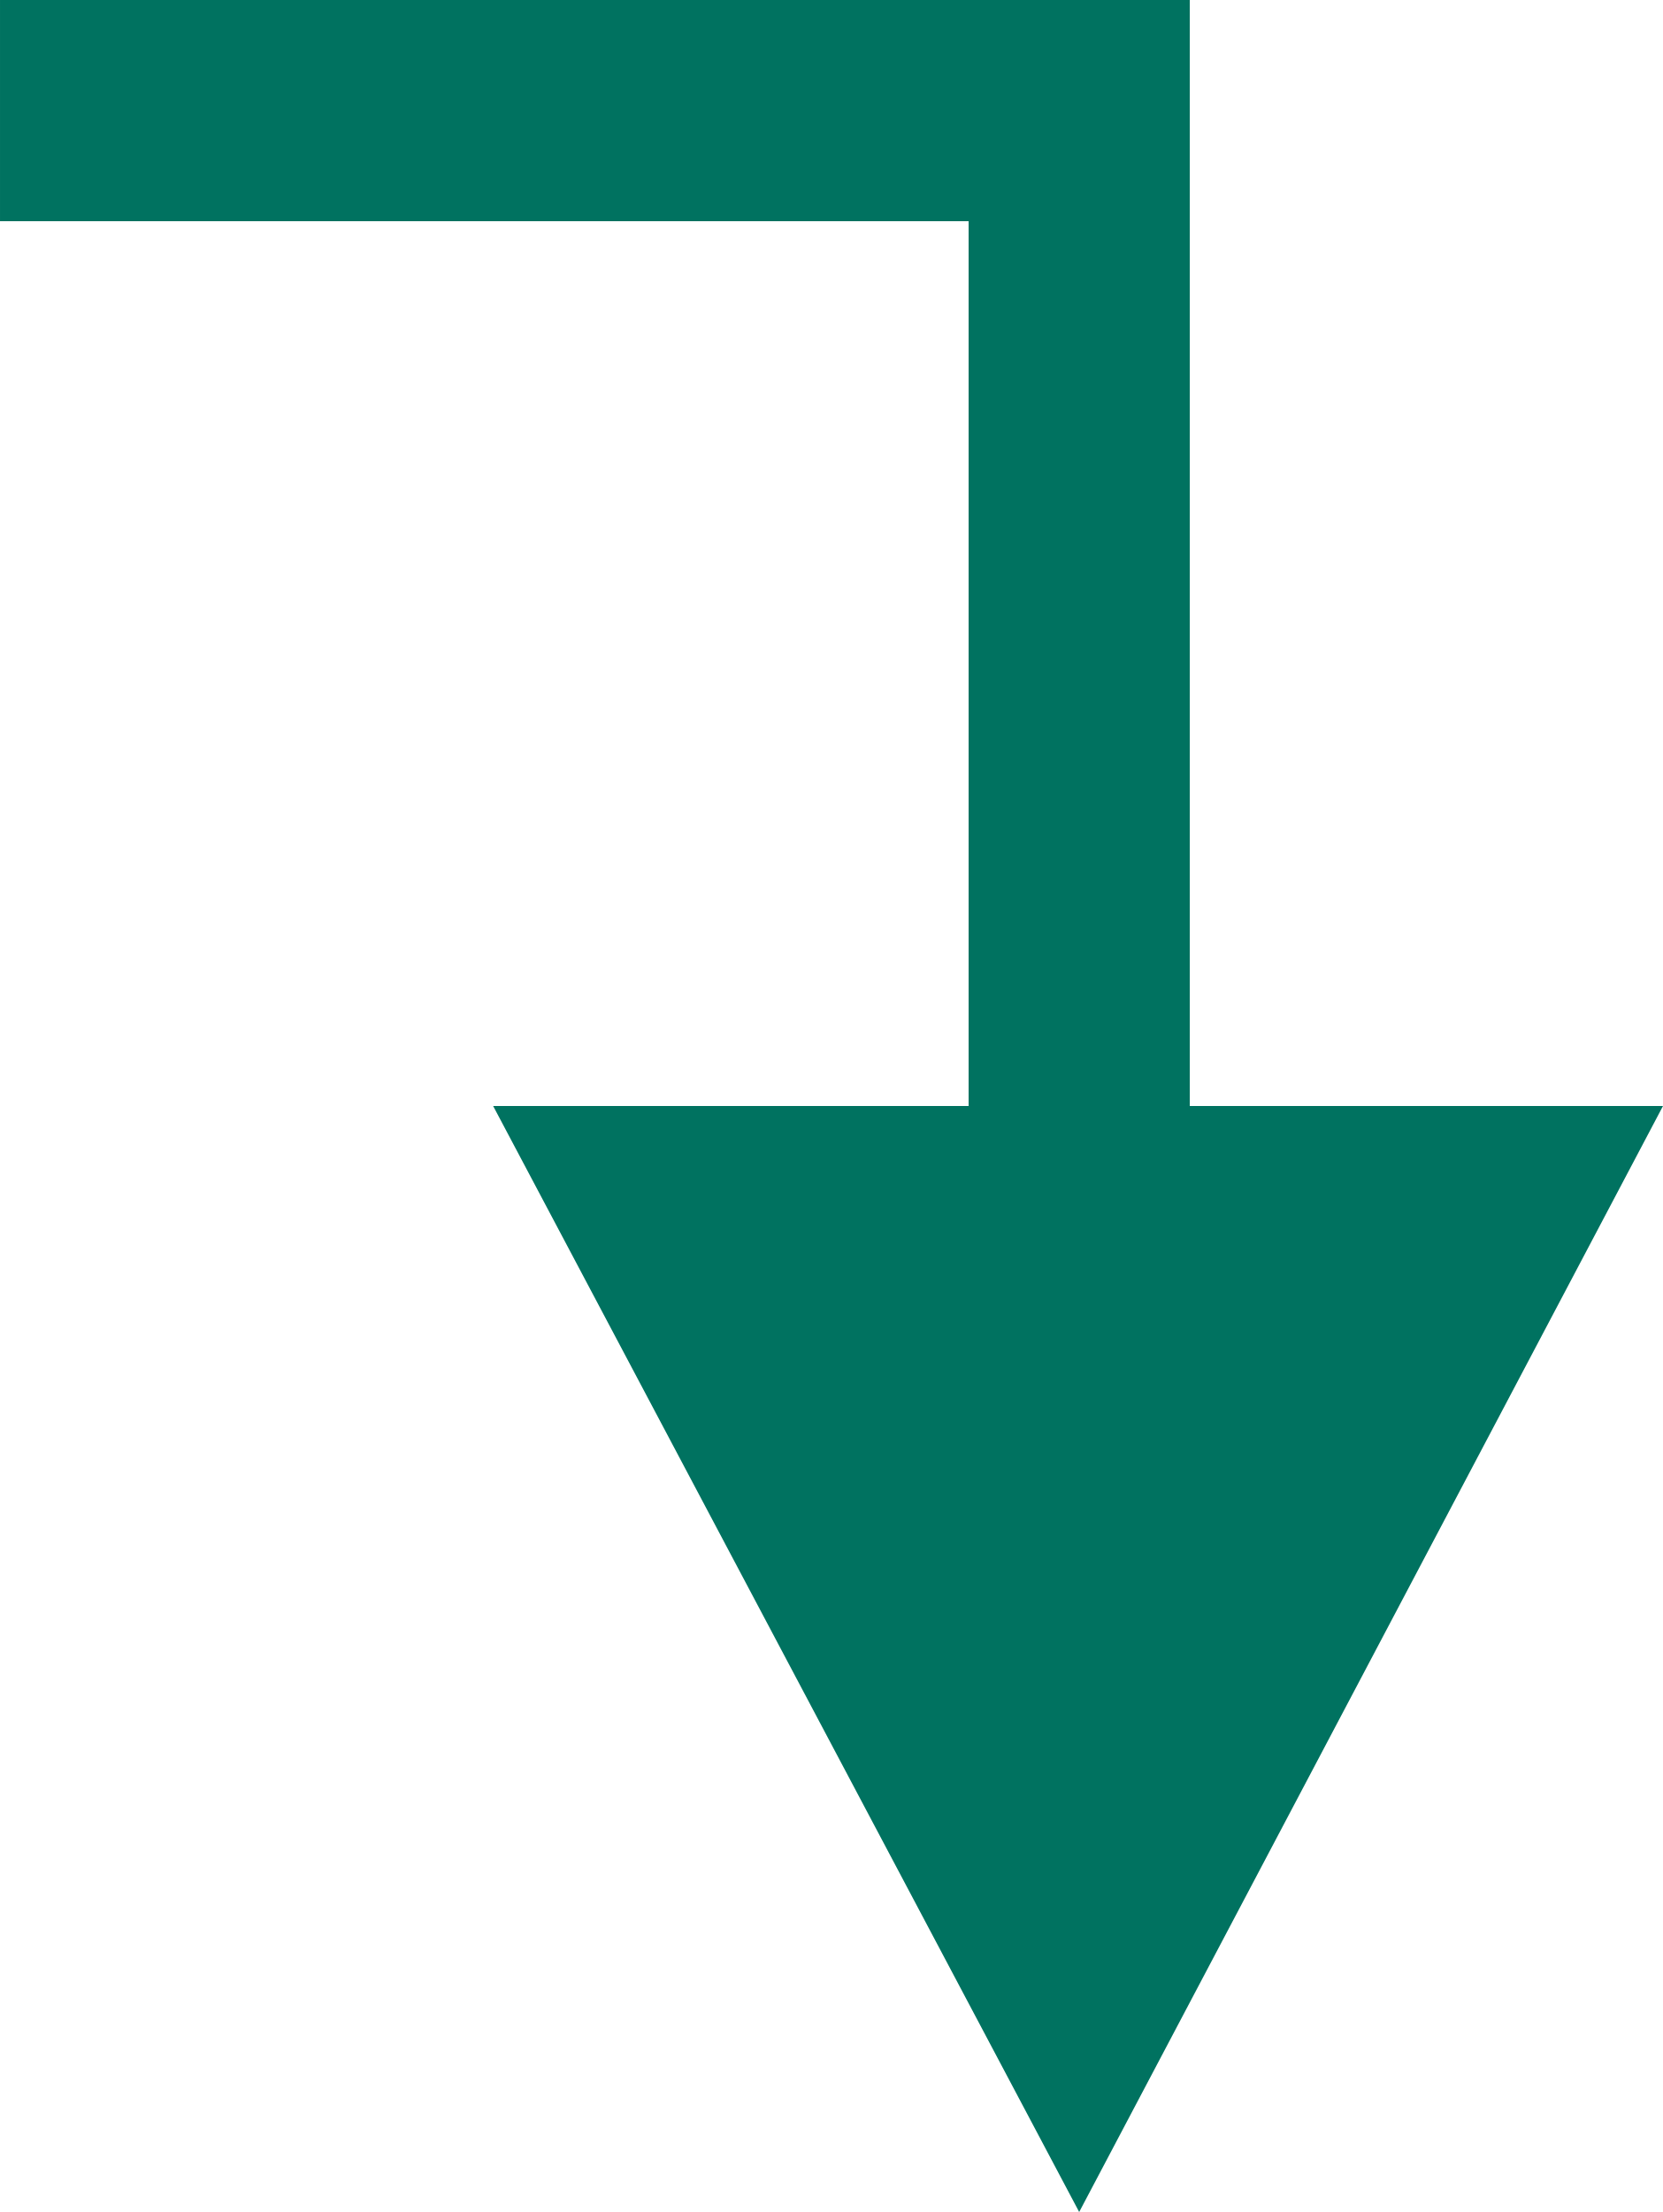
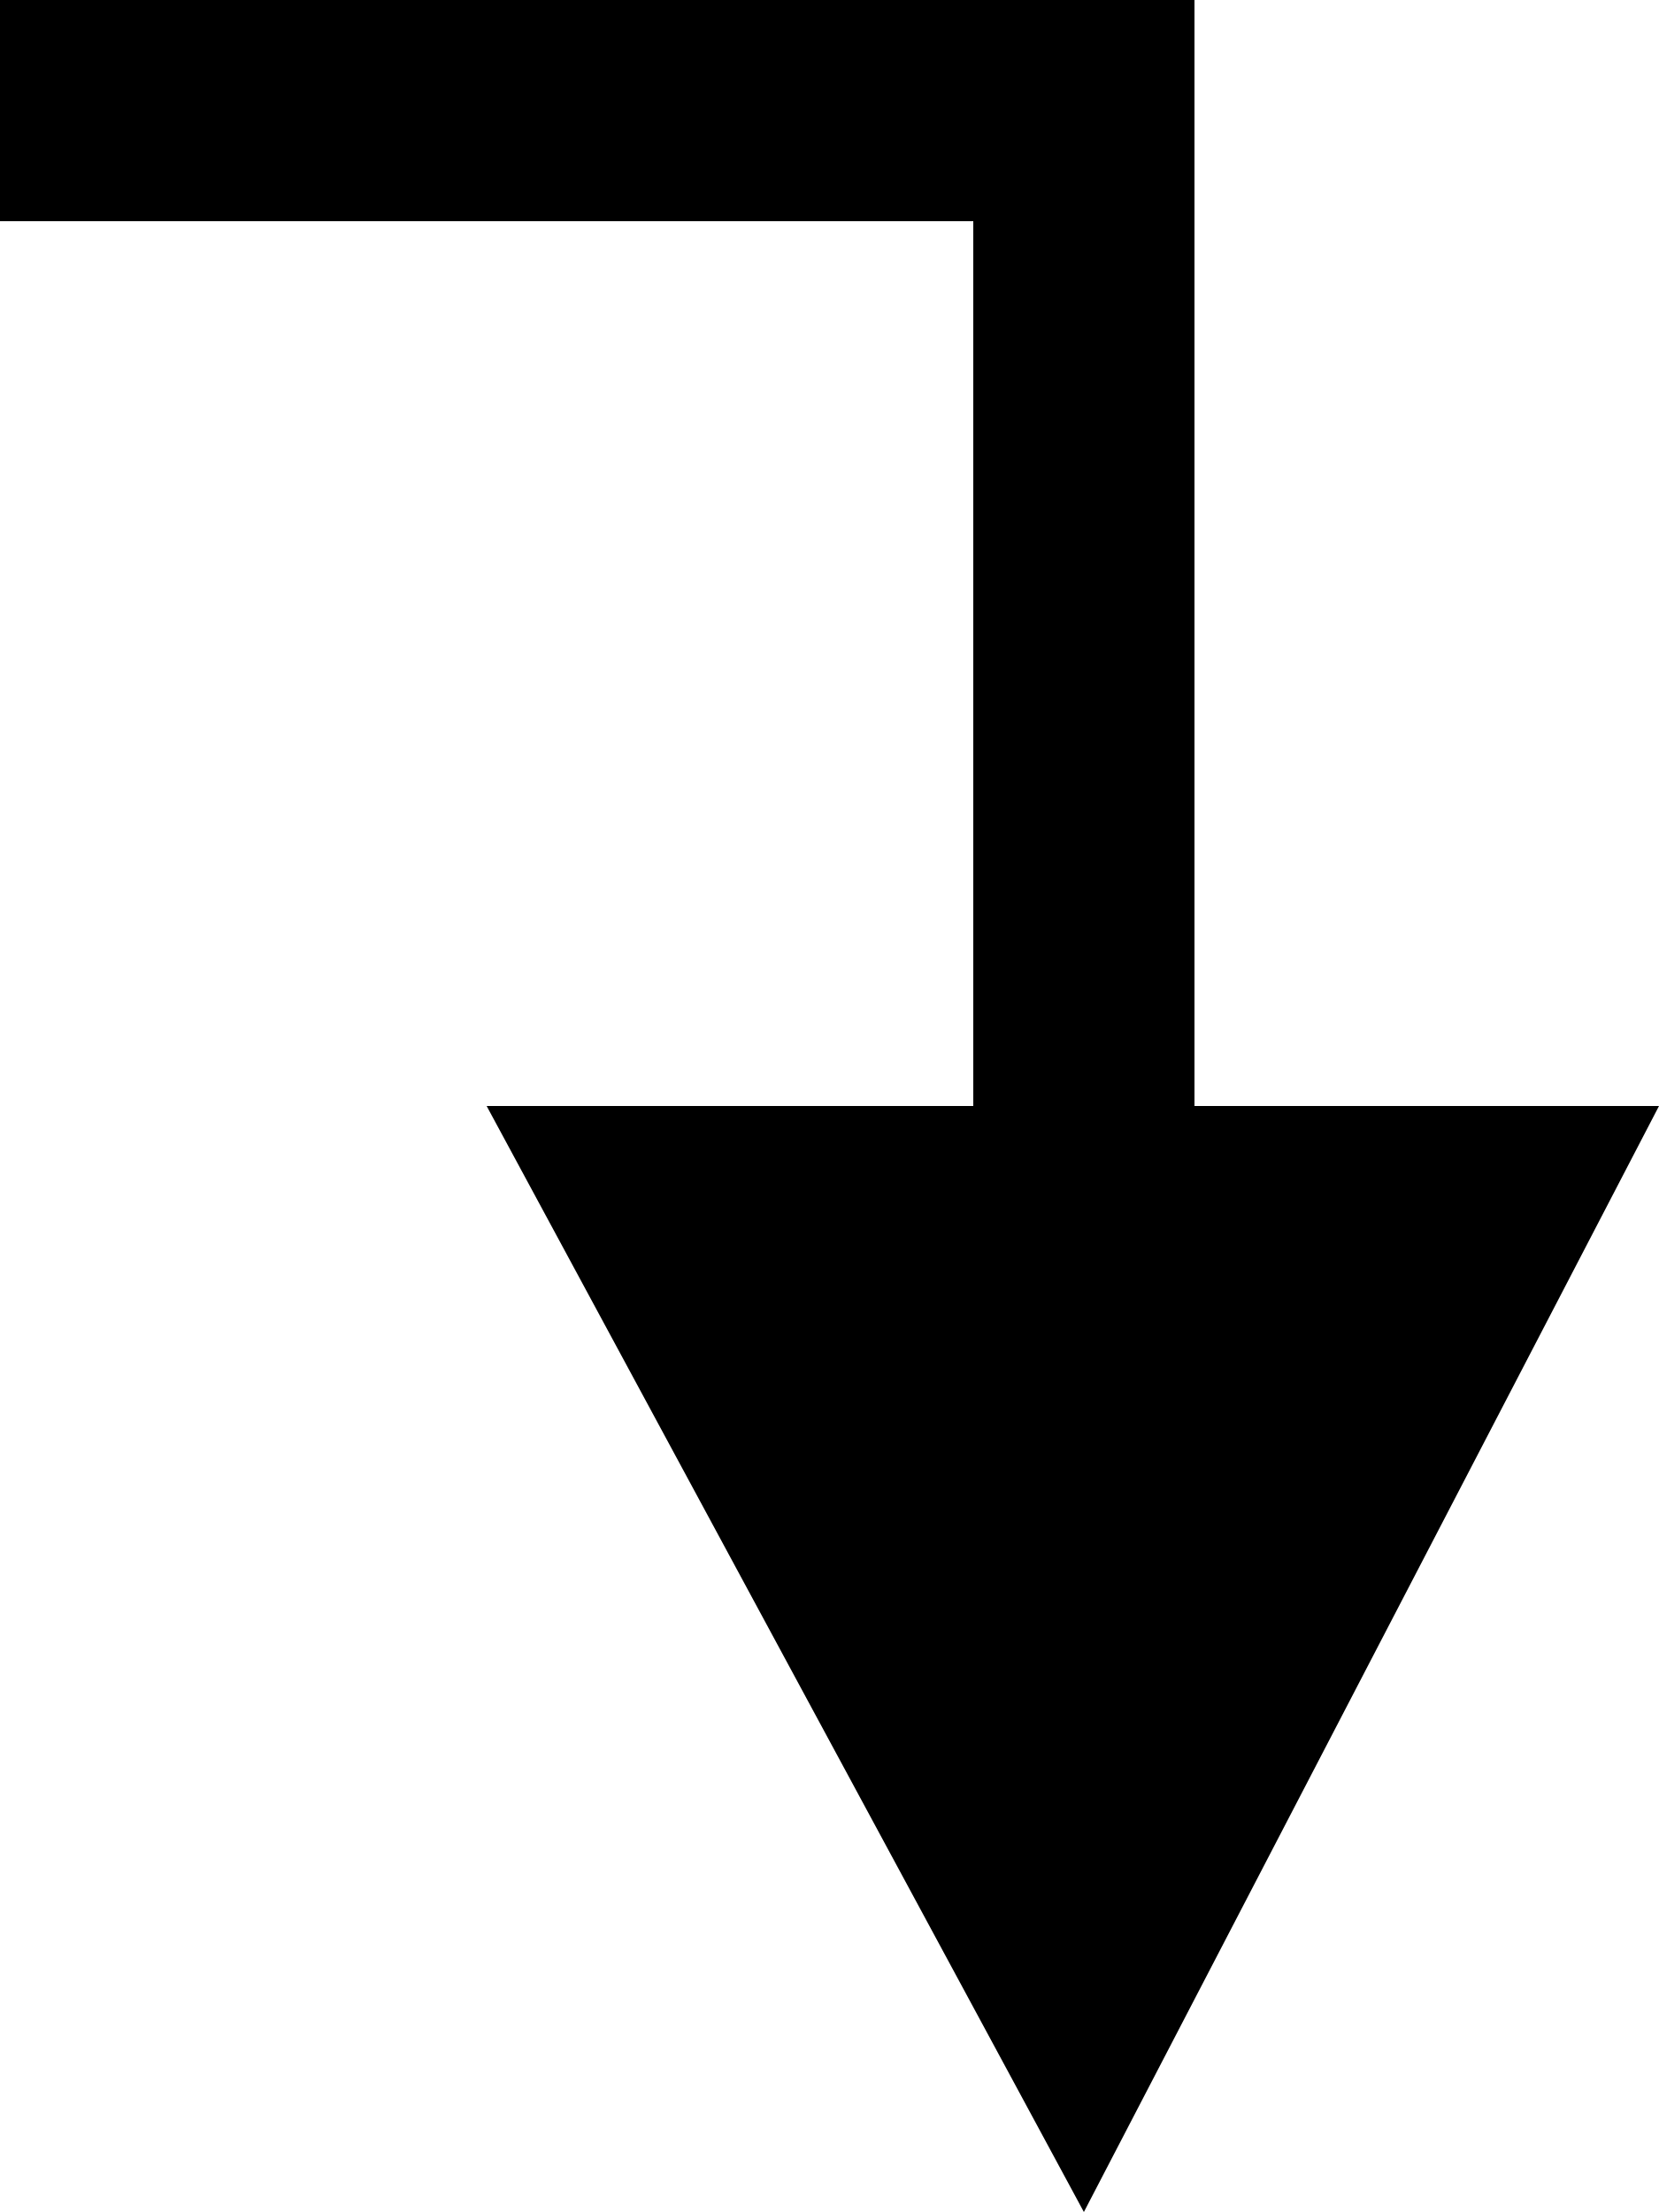
- <svg xmlns="http://www.w3.org/2000/svg" data-name="Warstwa 1" viewBox="0 0 7.52 10">
-   <defs>
-     <clipPath id="a" transform="translate(-958.72 -532.84)">
-       <path fill="none" d="M958.72 532.84h7.52v10h-7.52z" />
-     </clipPath>
-   </defs>
-   <path fill="#007260" d="M2.23 5l2.65 5 2.64-5H2.23z" />
-   <g clip-path="url(#a)">
-     <path stroke="#007260" fill="none" d="M0 .5h4.88V5" />
-   </g>
+ <svg xmlns="http://www.w3.org/2000/svg" version="1.1" id="Layer_1" x="0px" y="0px" viewBox="0 0 7.5 10" style="enable-background:new 0 0 7.5 10;" xml:space="preserve">
+   <path d="M2.2,5l2.7,5l2.6-5H2.2z M5.4,5h-1V1H0V0h5.4V5z" />
</svg>
